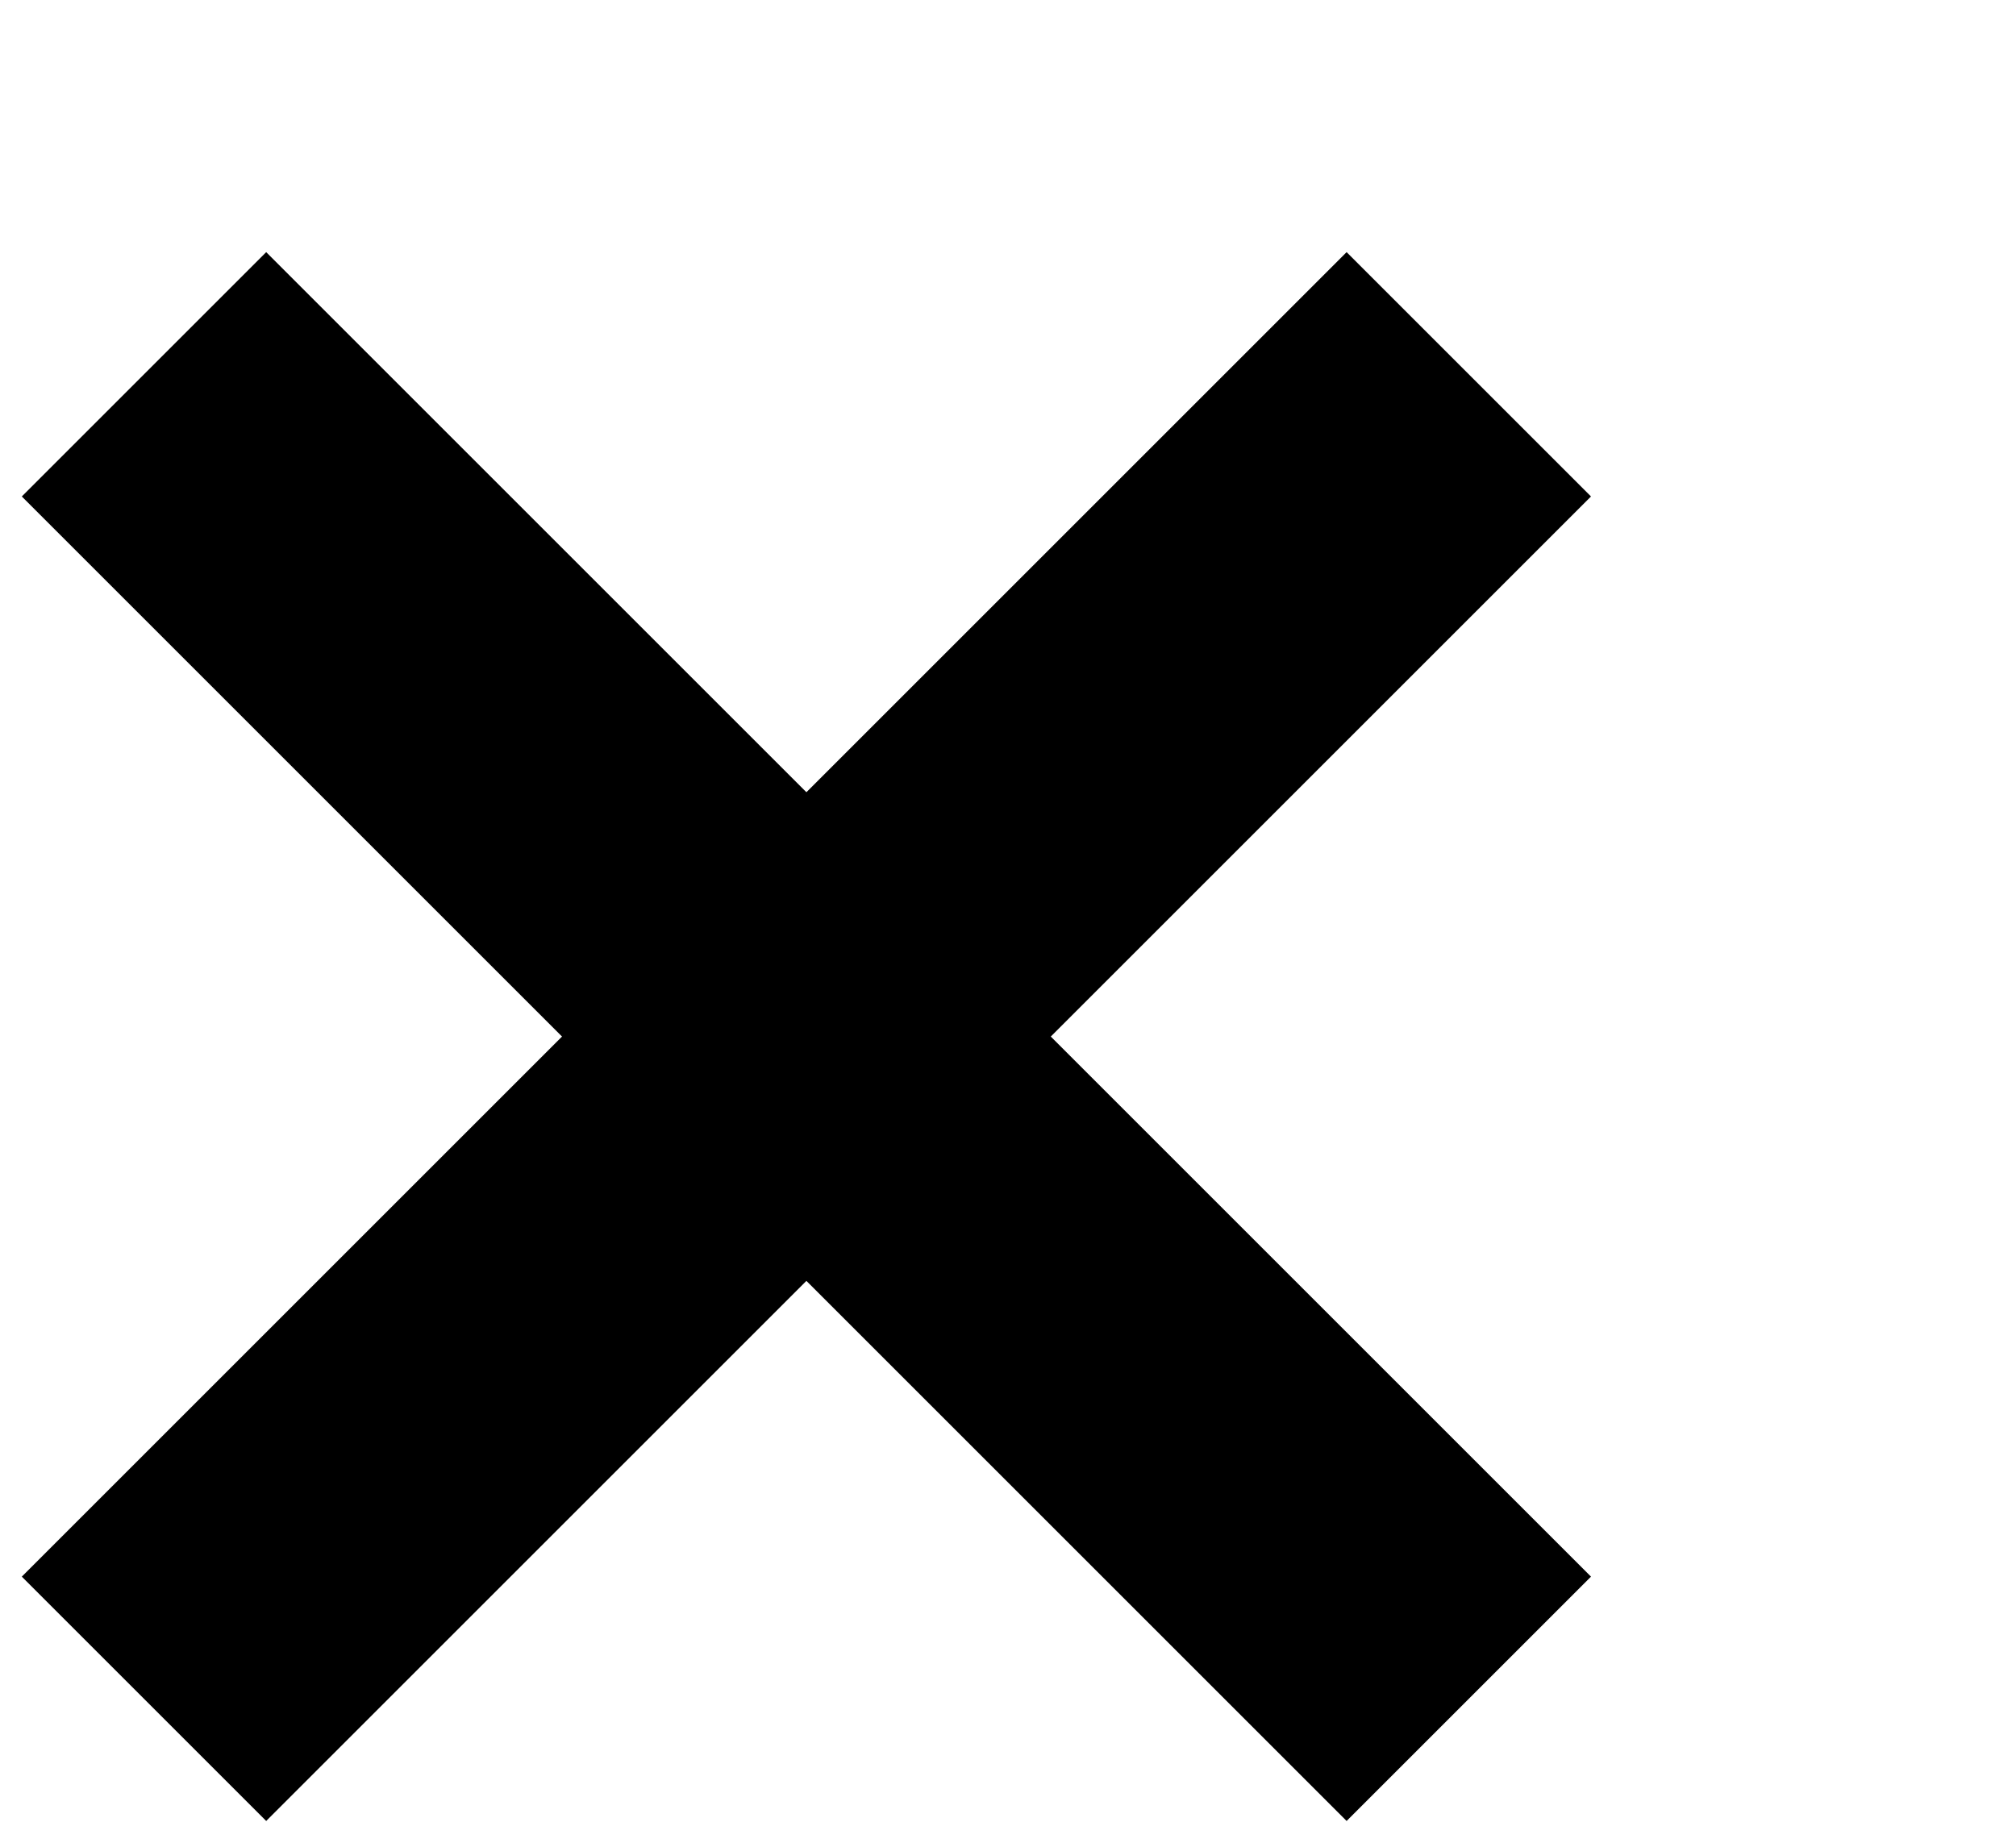
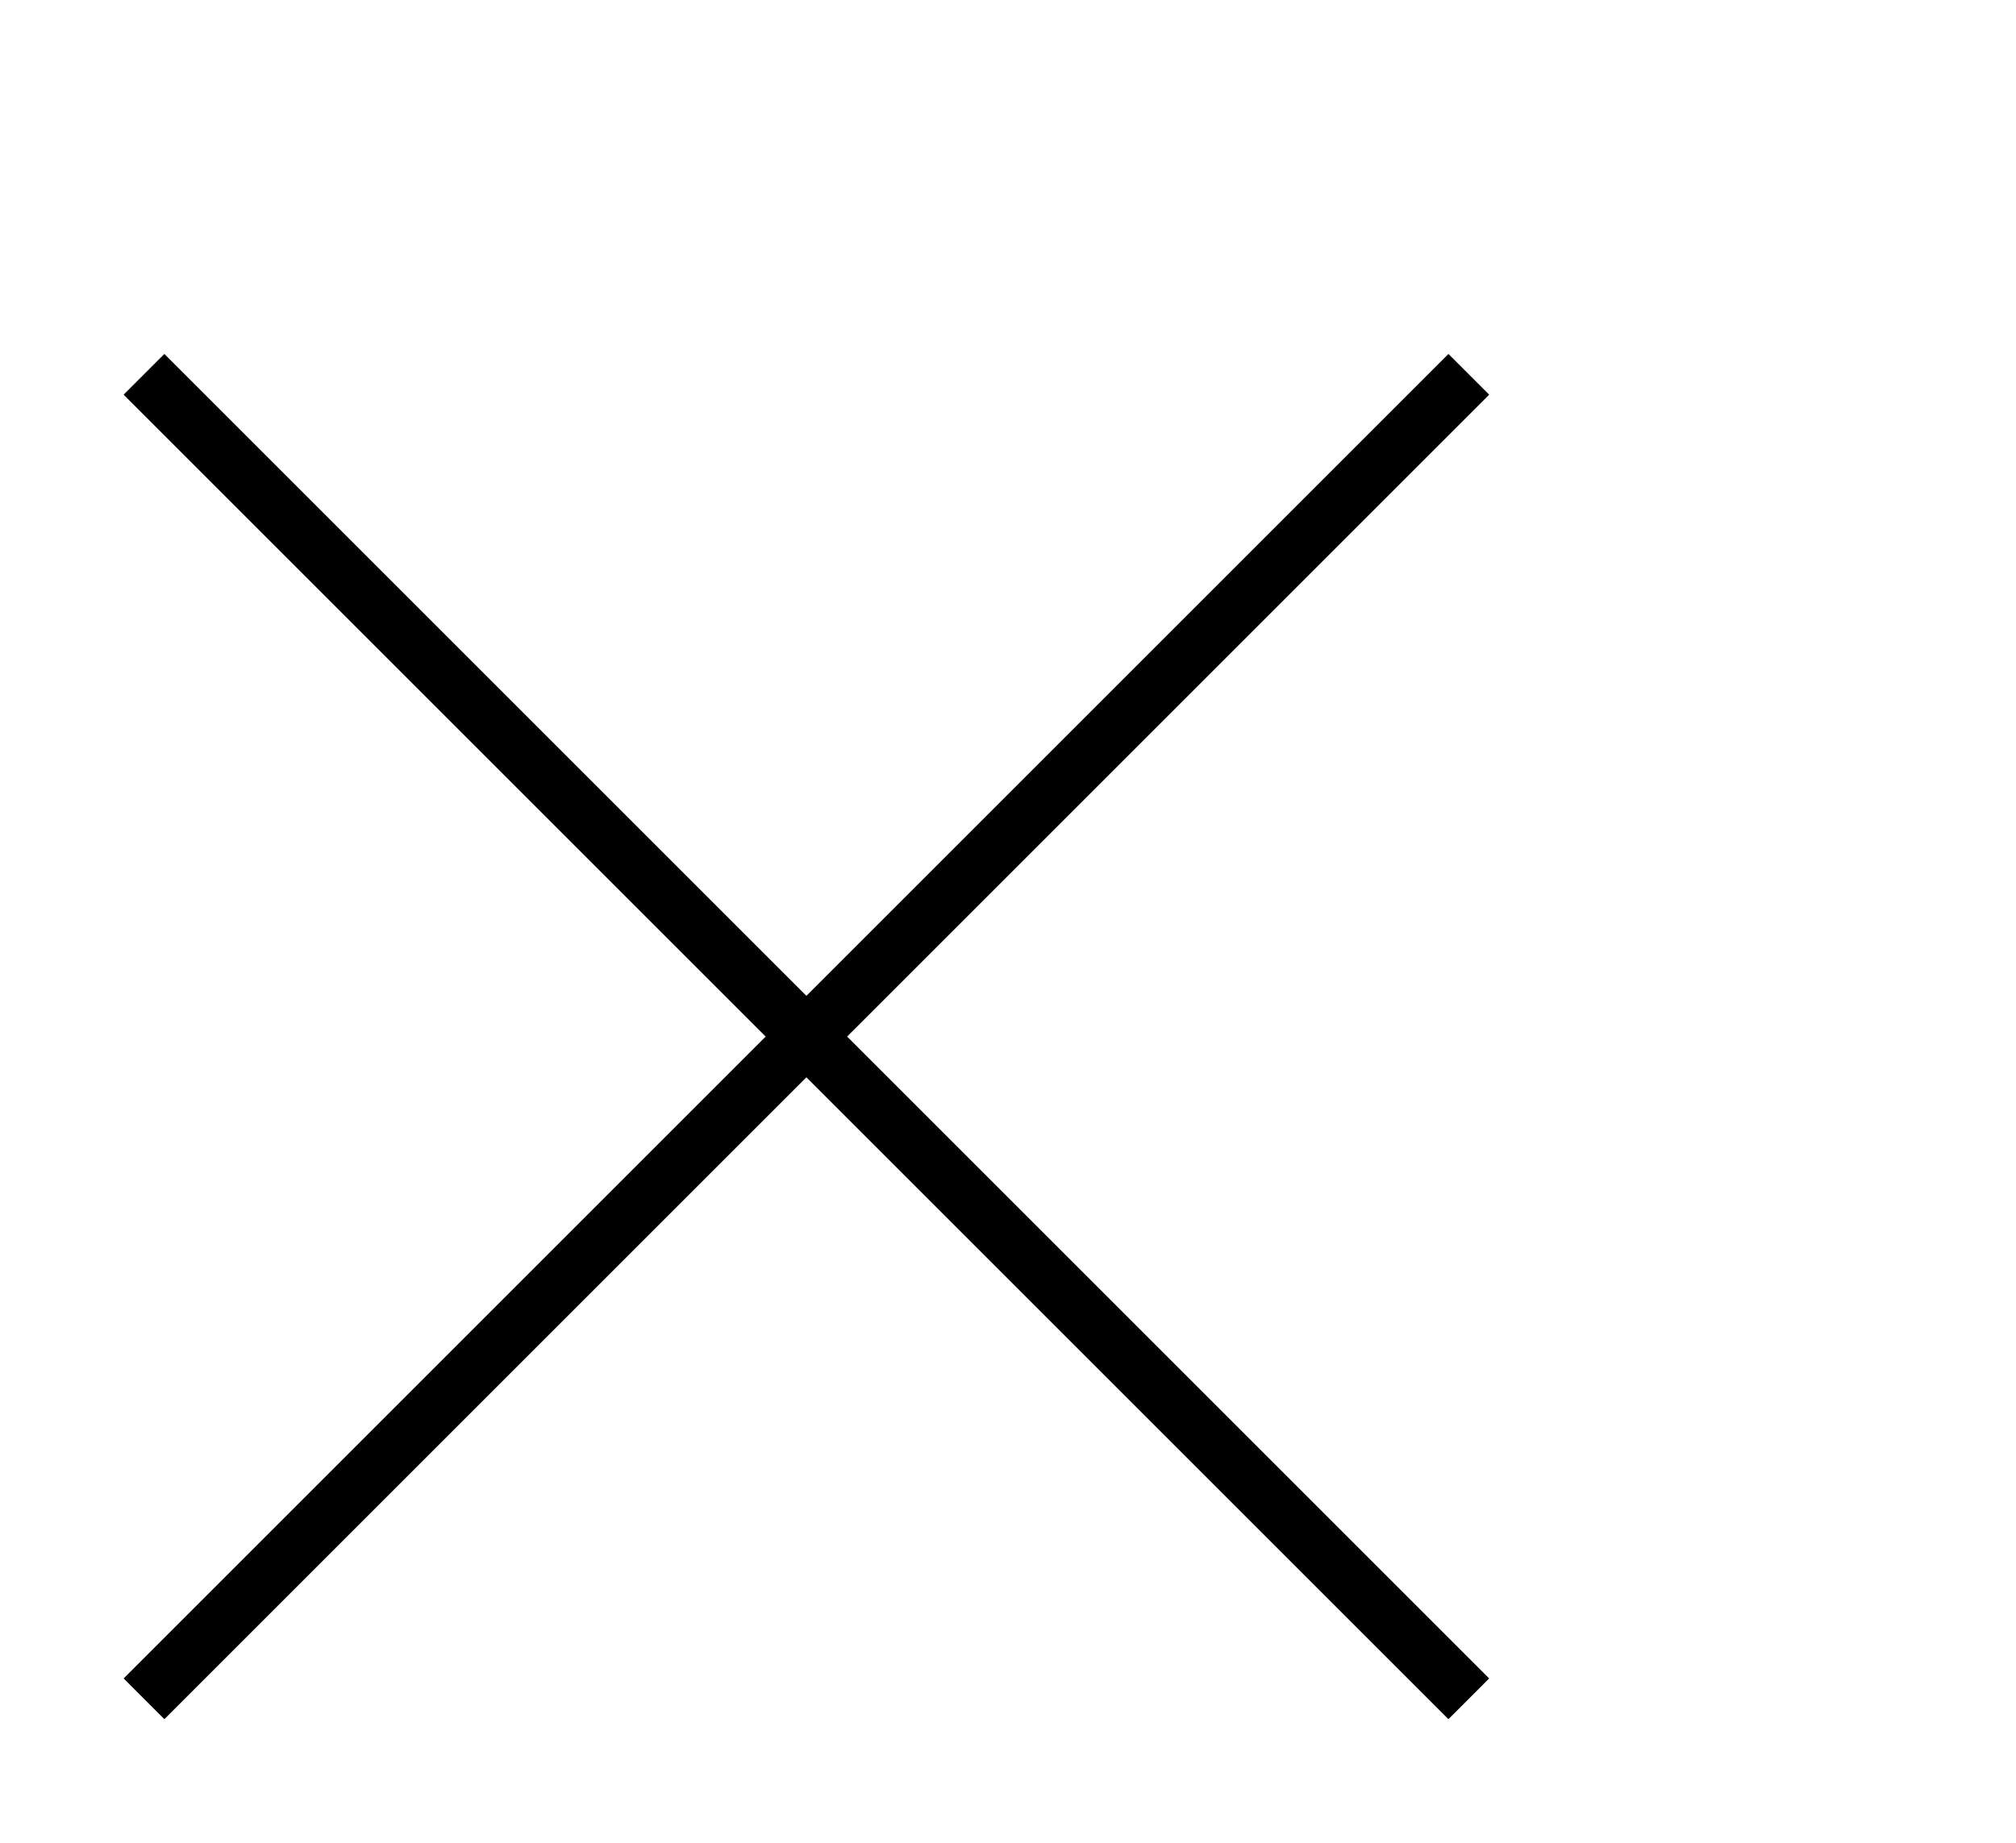
<svg xmlns="http://www.w3.org/2000/svg" width="35px" height="32px" viewBox="0 0 35 32" version="1.1">
-   <g id="checkmark-false" stroke="none" stroke-width="1" fill="none" fill-rule="evenodd">
-     <line x1="2.5" y1="6.5" x2="25.5" y2="29.5" id="Line-10" stroke="#000000" stroke-width="6" />
-     <line x1="25.5" y1="6.5" x2="2.5" y2="29.5" id="Line-10" stroke="#000000" stroke-width="6" />
+   <g id="checkmark-false" stroke="none" strokeWidth="1" fill="none" fill-rule="evenodd">
+     <line x1="2.5" y1="6.5" x2="25.5" y2="29.5" id="Line-10" stroke="#000000" strokeWidth="6" />
+     <line x1="25.5" y1="6.5" x2="2.5" y2="29.5" id="Line-10" stroke="#000000" strokeWidth="6" />
  </g>
</svg>
